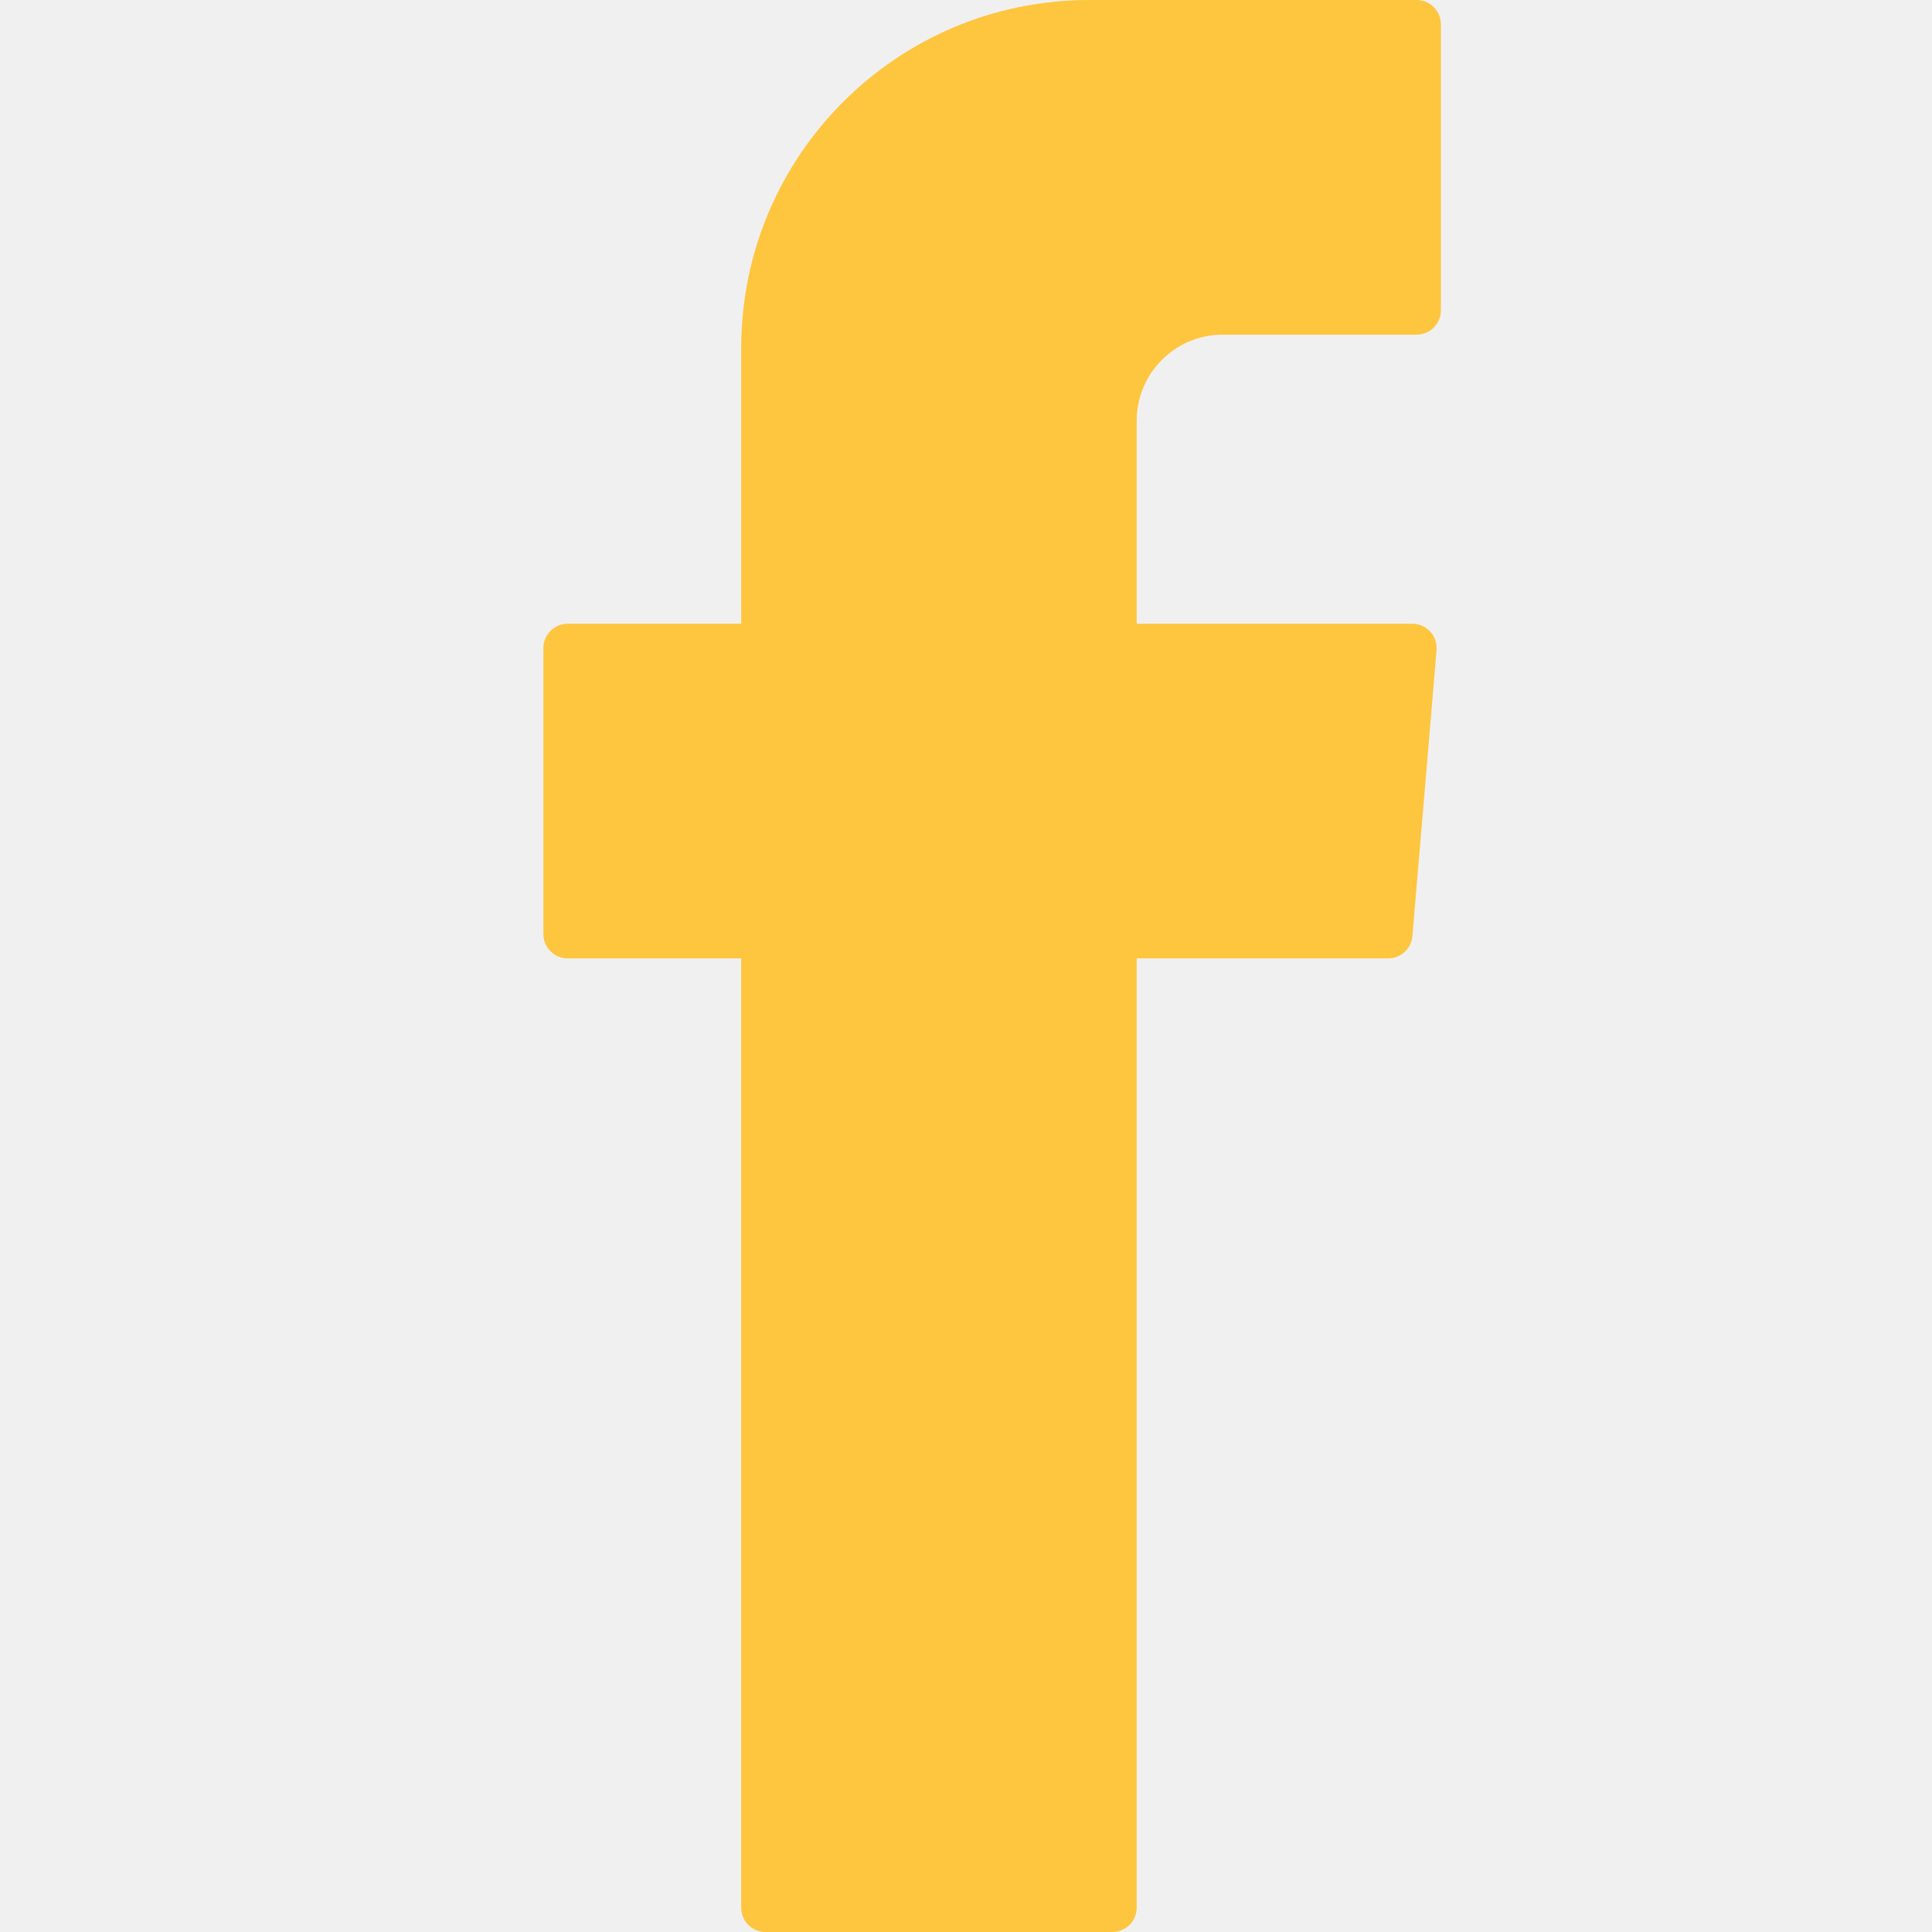
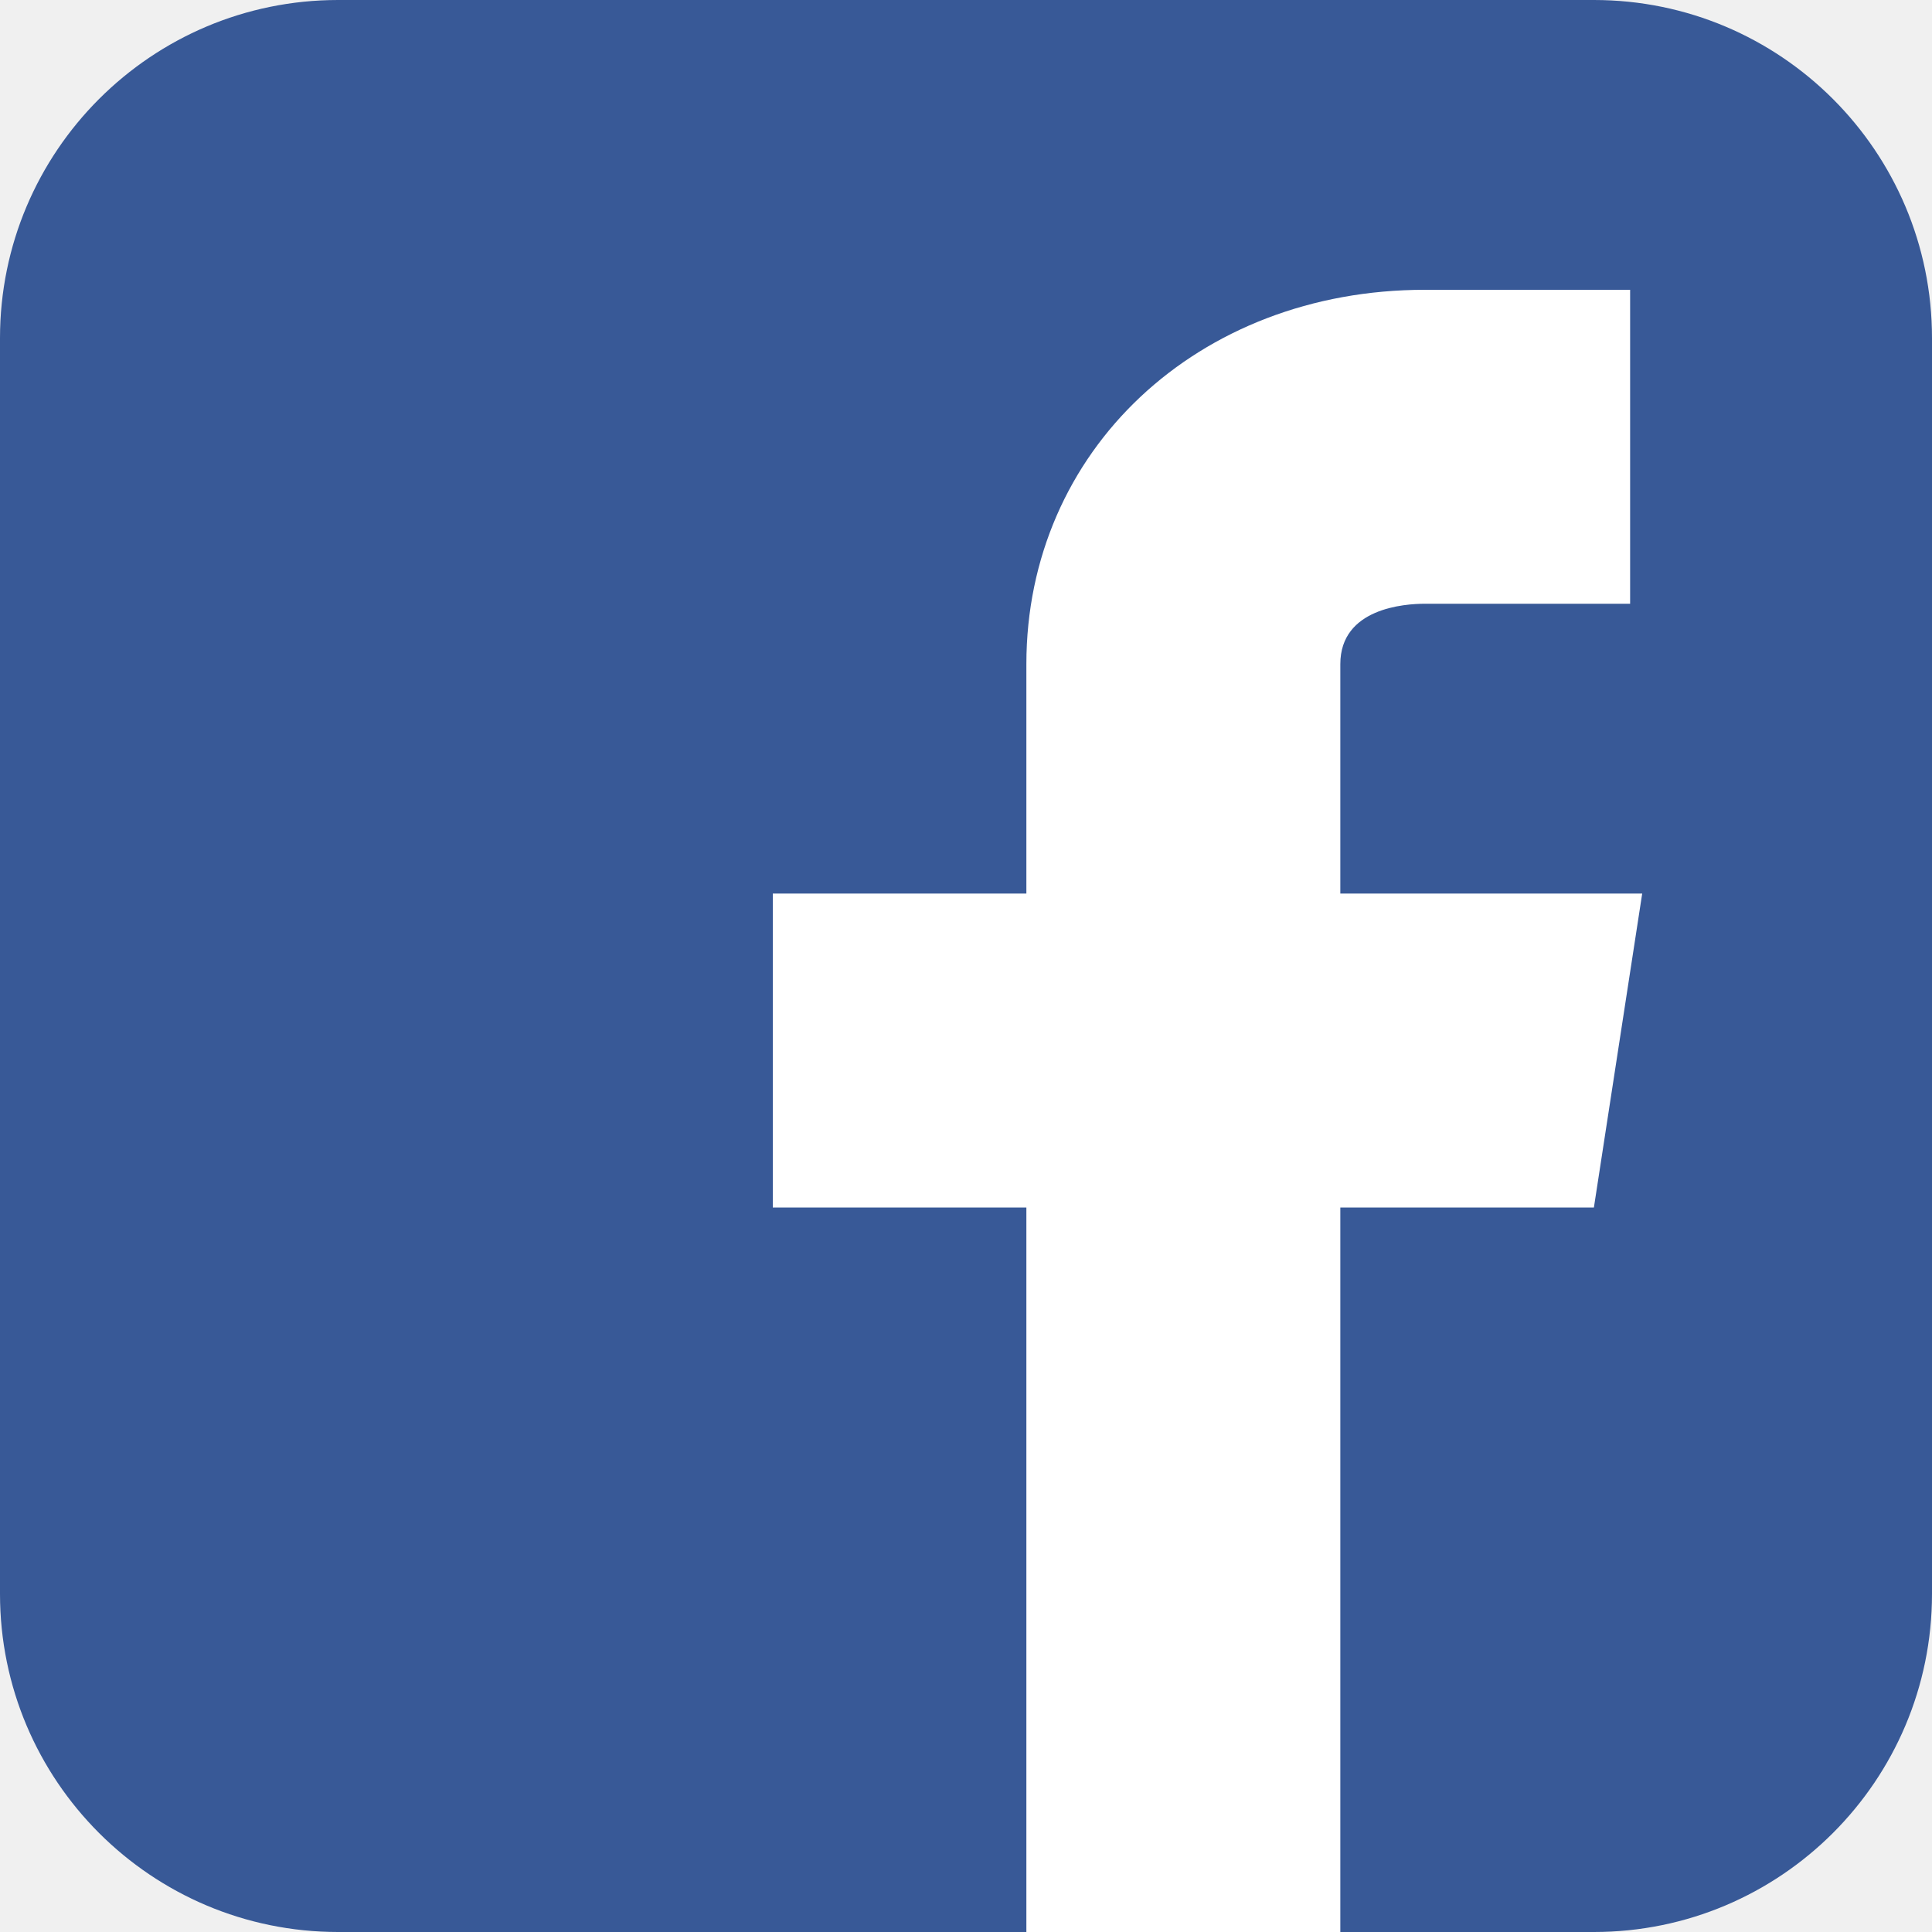
- <svg xmlns="http://www.w3.org/2000/svg" width="32" height="32" fill="none">
-   <path fill-rule="evenodd" clip-rule="evenodd" d="M12.276 31.597c0 .223.18.403.403.403h5.745c.223 0 .403-.18.403-.403V15.874h4.165c.21 0 .384-.16.402-.37l.4-4.736a.403.403 0 0 0-.401-.437h-4.566V6.97c0-.788.638-1.427 1.426-1.427h3.21c.223 0 .403-.18.403-.403V.403A.403.403 0 0 0 23.463 0H18.04a5.763 5.763 0 0 0-5.763 5.763v4.568H9.403a.403.403 0 0 0-.403.402v4.738c0 .223.18.403.403.403h2.873v15.723z" fill="#FEC63E" />
+ <svg xmlns="http://www.w3.org/2000/svg" data-name="1-facebook" id="_1-facebook" viewBox="0 0 64 64">
+   <defs>
+     <style>.cls-1{fill:#385997;}.cls-2{fill:#fff;}</style>
+   </defs>
+   <rect class="cls-1" height="64" rx="11.2" ry="11.2" width="64" />
+   <path class="cls-2" d="M54.4,29.6h-10V22c0-1.86,2.14-2,2.8-2H54V9.6H47.2C39.67,9.6,34,14.93,34,22v7.6H25.6V40H34V64H44.4V40h8.4Z" />
</svg>
